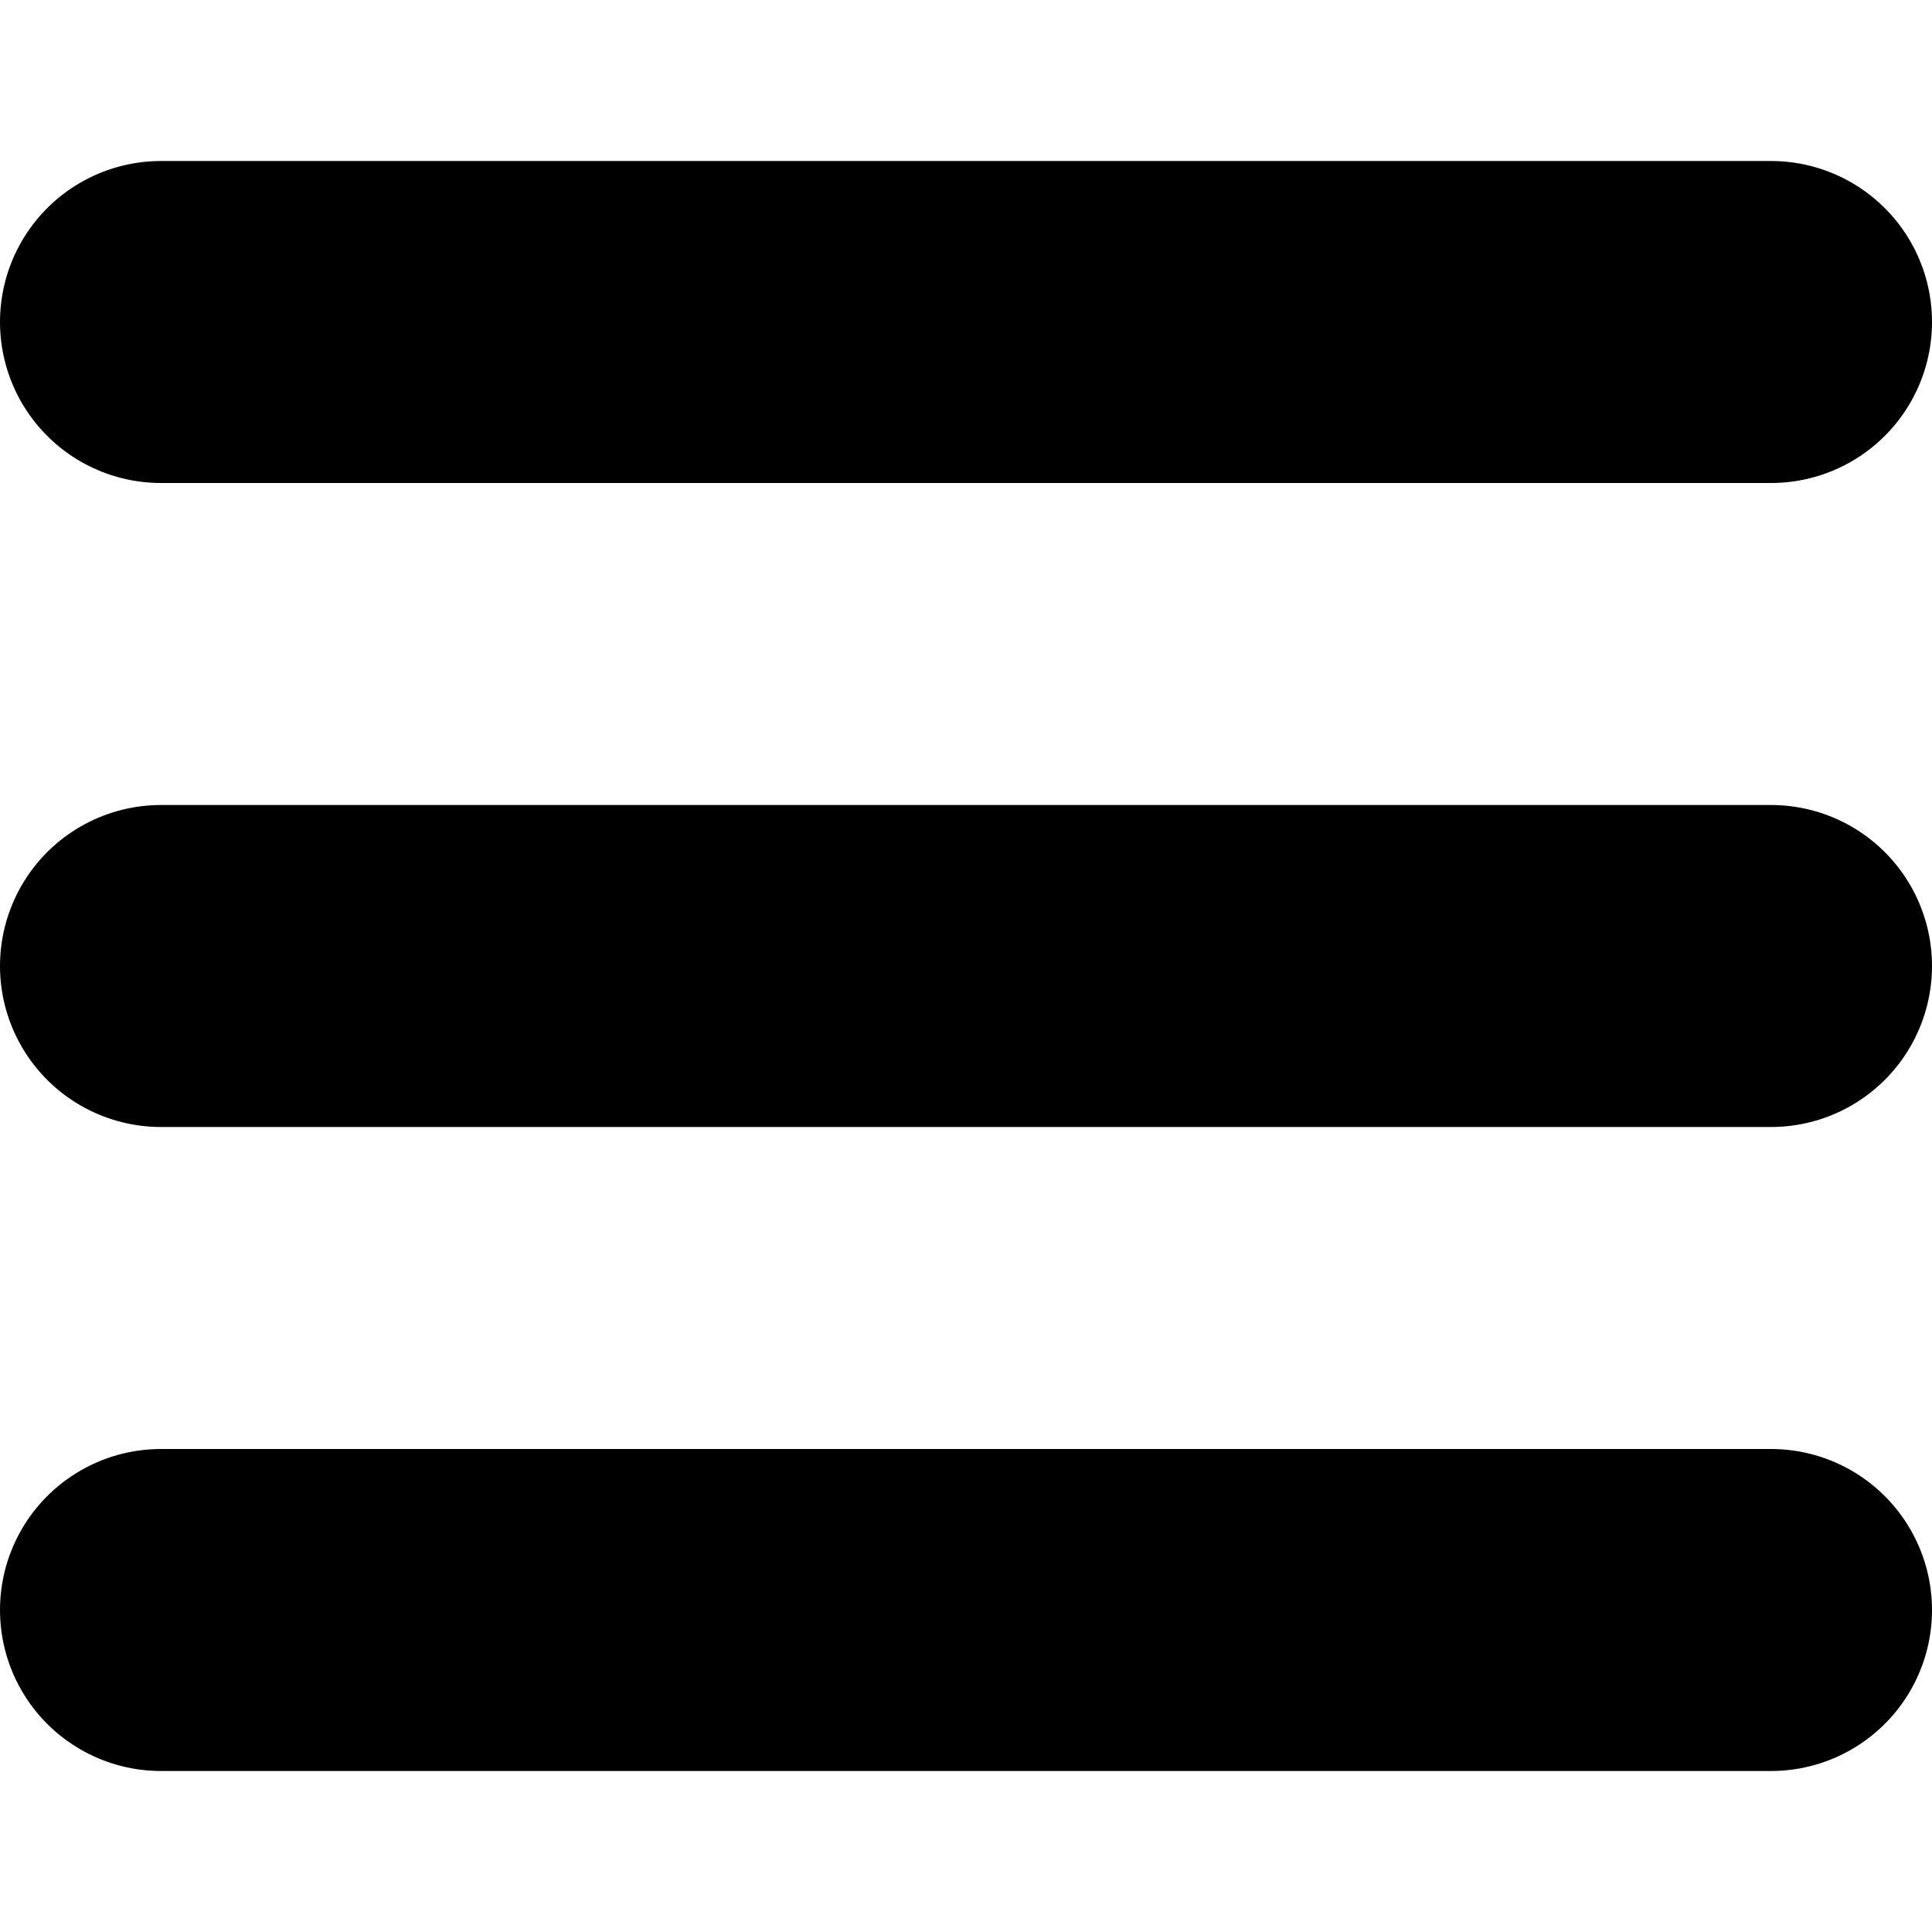
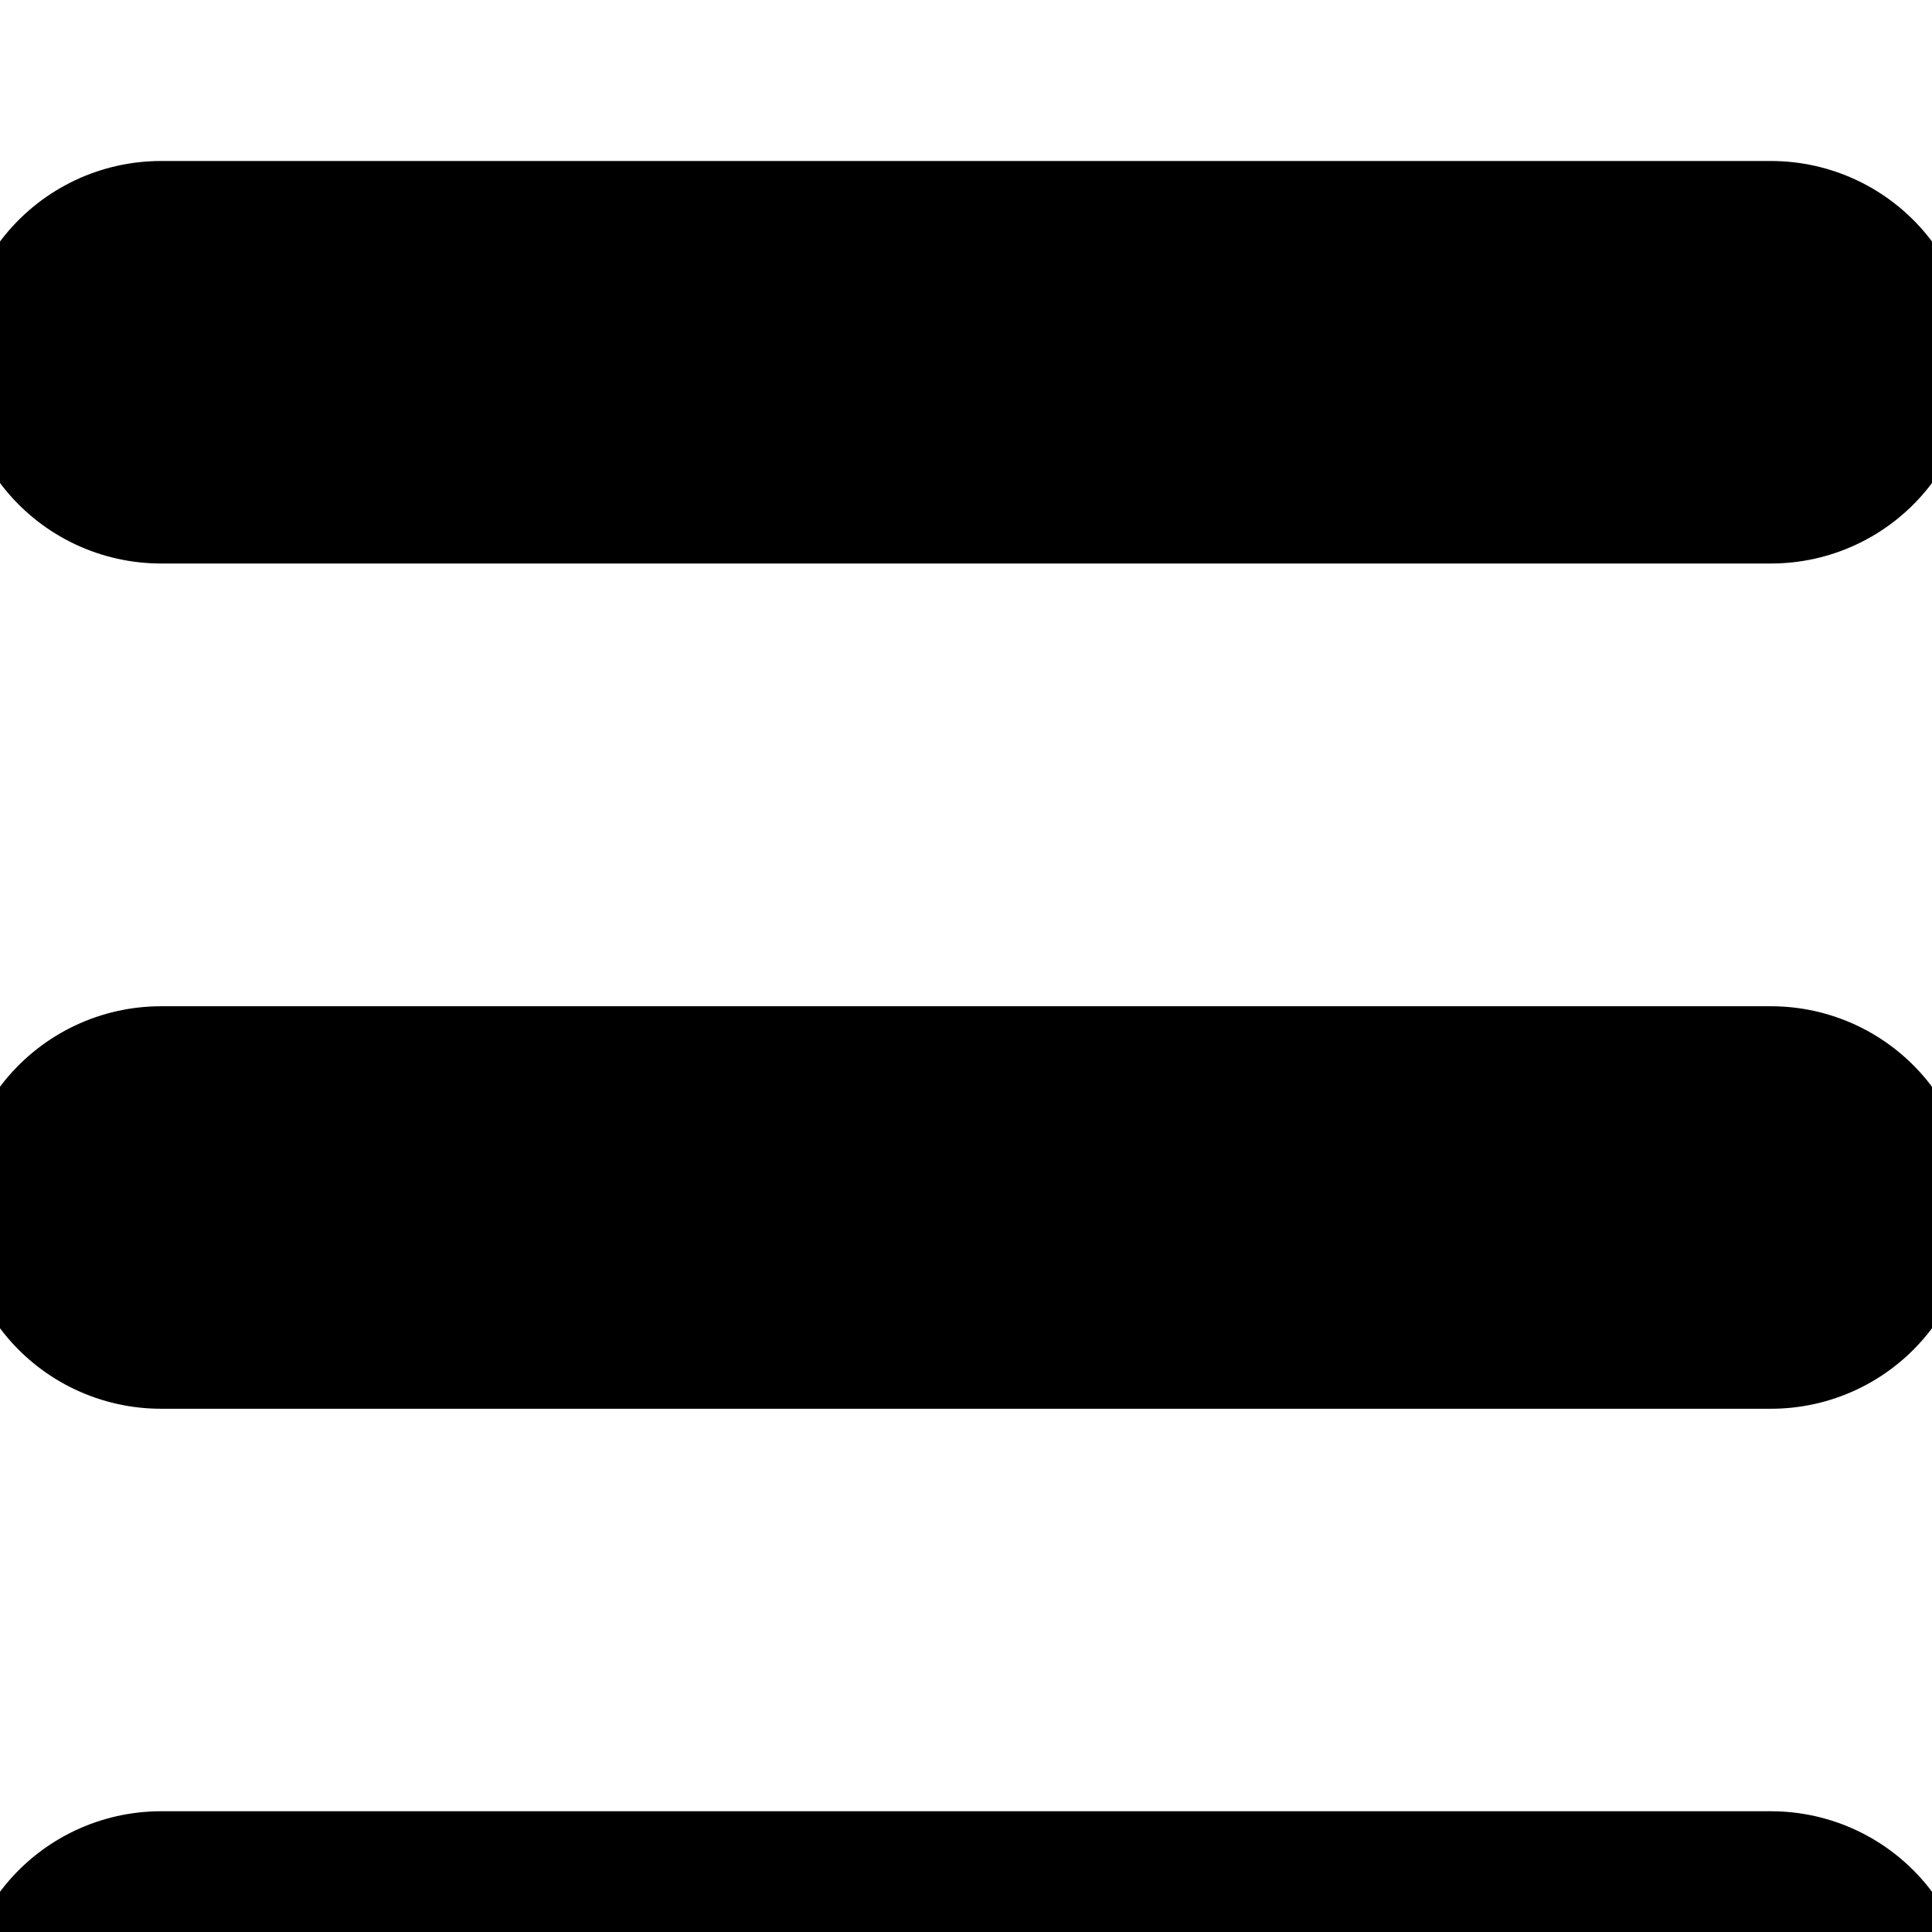
<svg xmlns="http://www.w3.org/2000/svg" width="800px" height="800px" viewBox="0 0 24 24" fill="none">
-   <path d="M2 20L22 20" stroke="#000000" stroke-width="4" stroke-linecap="round" />
-   <path d="M2 12L22 12" stroke="#000000" stroke-width="4" stroke-linecap="round" />
-   <path d="M2 4L22 4" stroke="#000000" stroke-width="4" stroke-linecap="round" />
+   <path d="M2 25L22 25" stroke="#000000" stroke-width="5" stroke-linecap="round" />
+   <path d="M2 15L22 15" stroke="#000000" stroke-width="5" stroke-linecap="round" />
+   <path d="M2 4.5L22 4.5" stroke="#000000" stroke-width="5" stroke-linecap="round" />
</svg>
